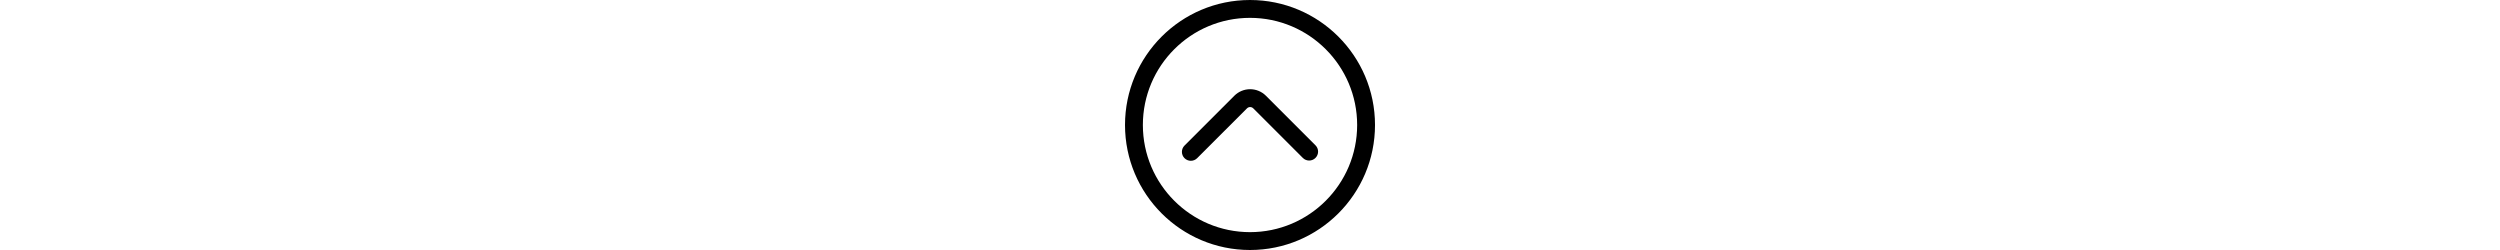
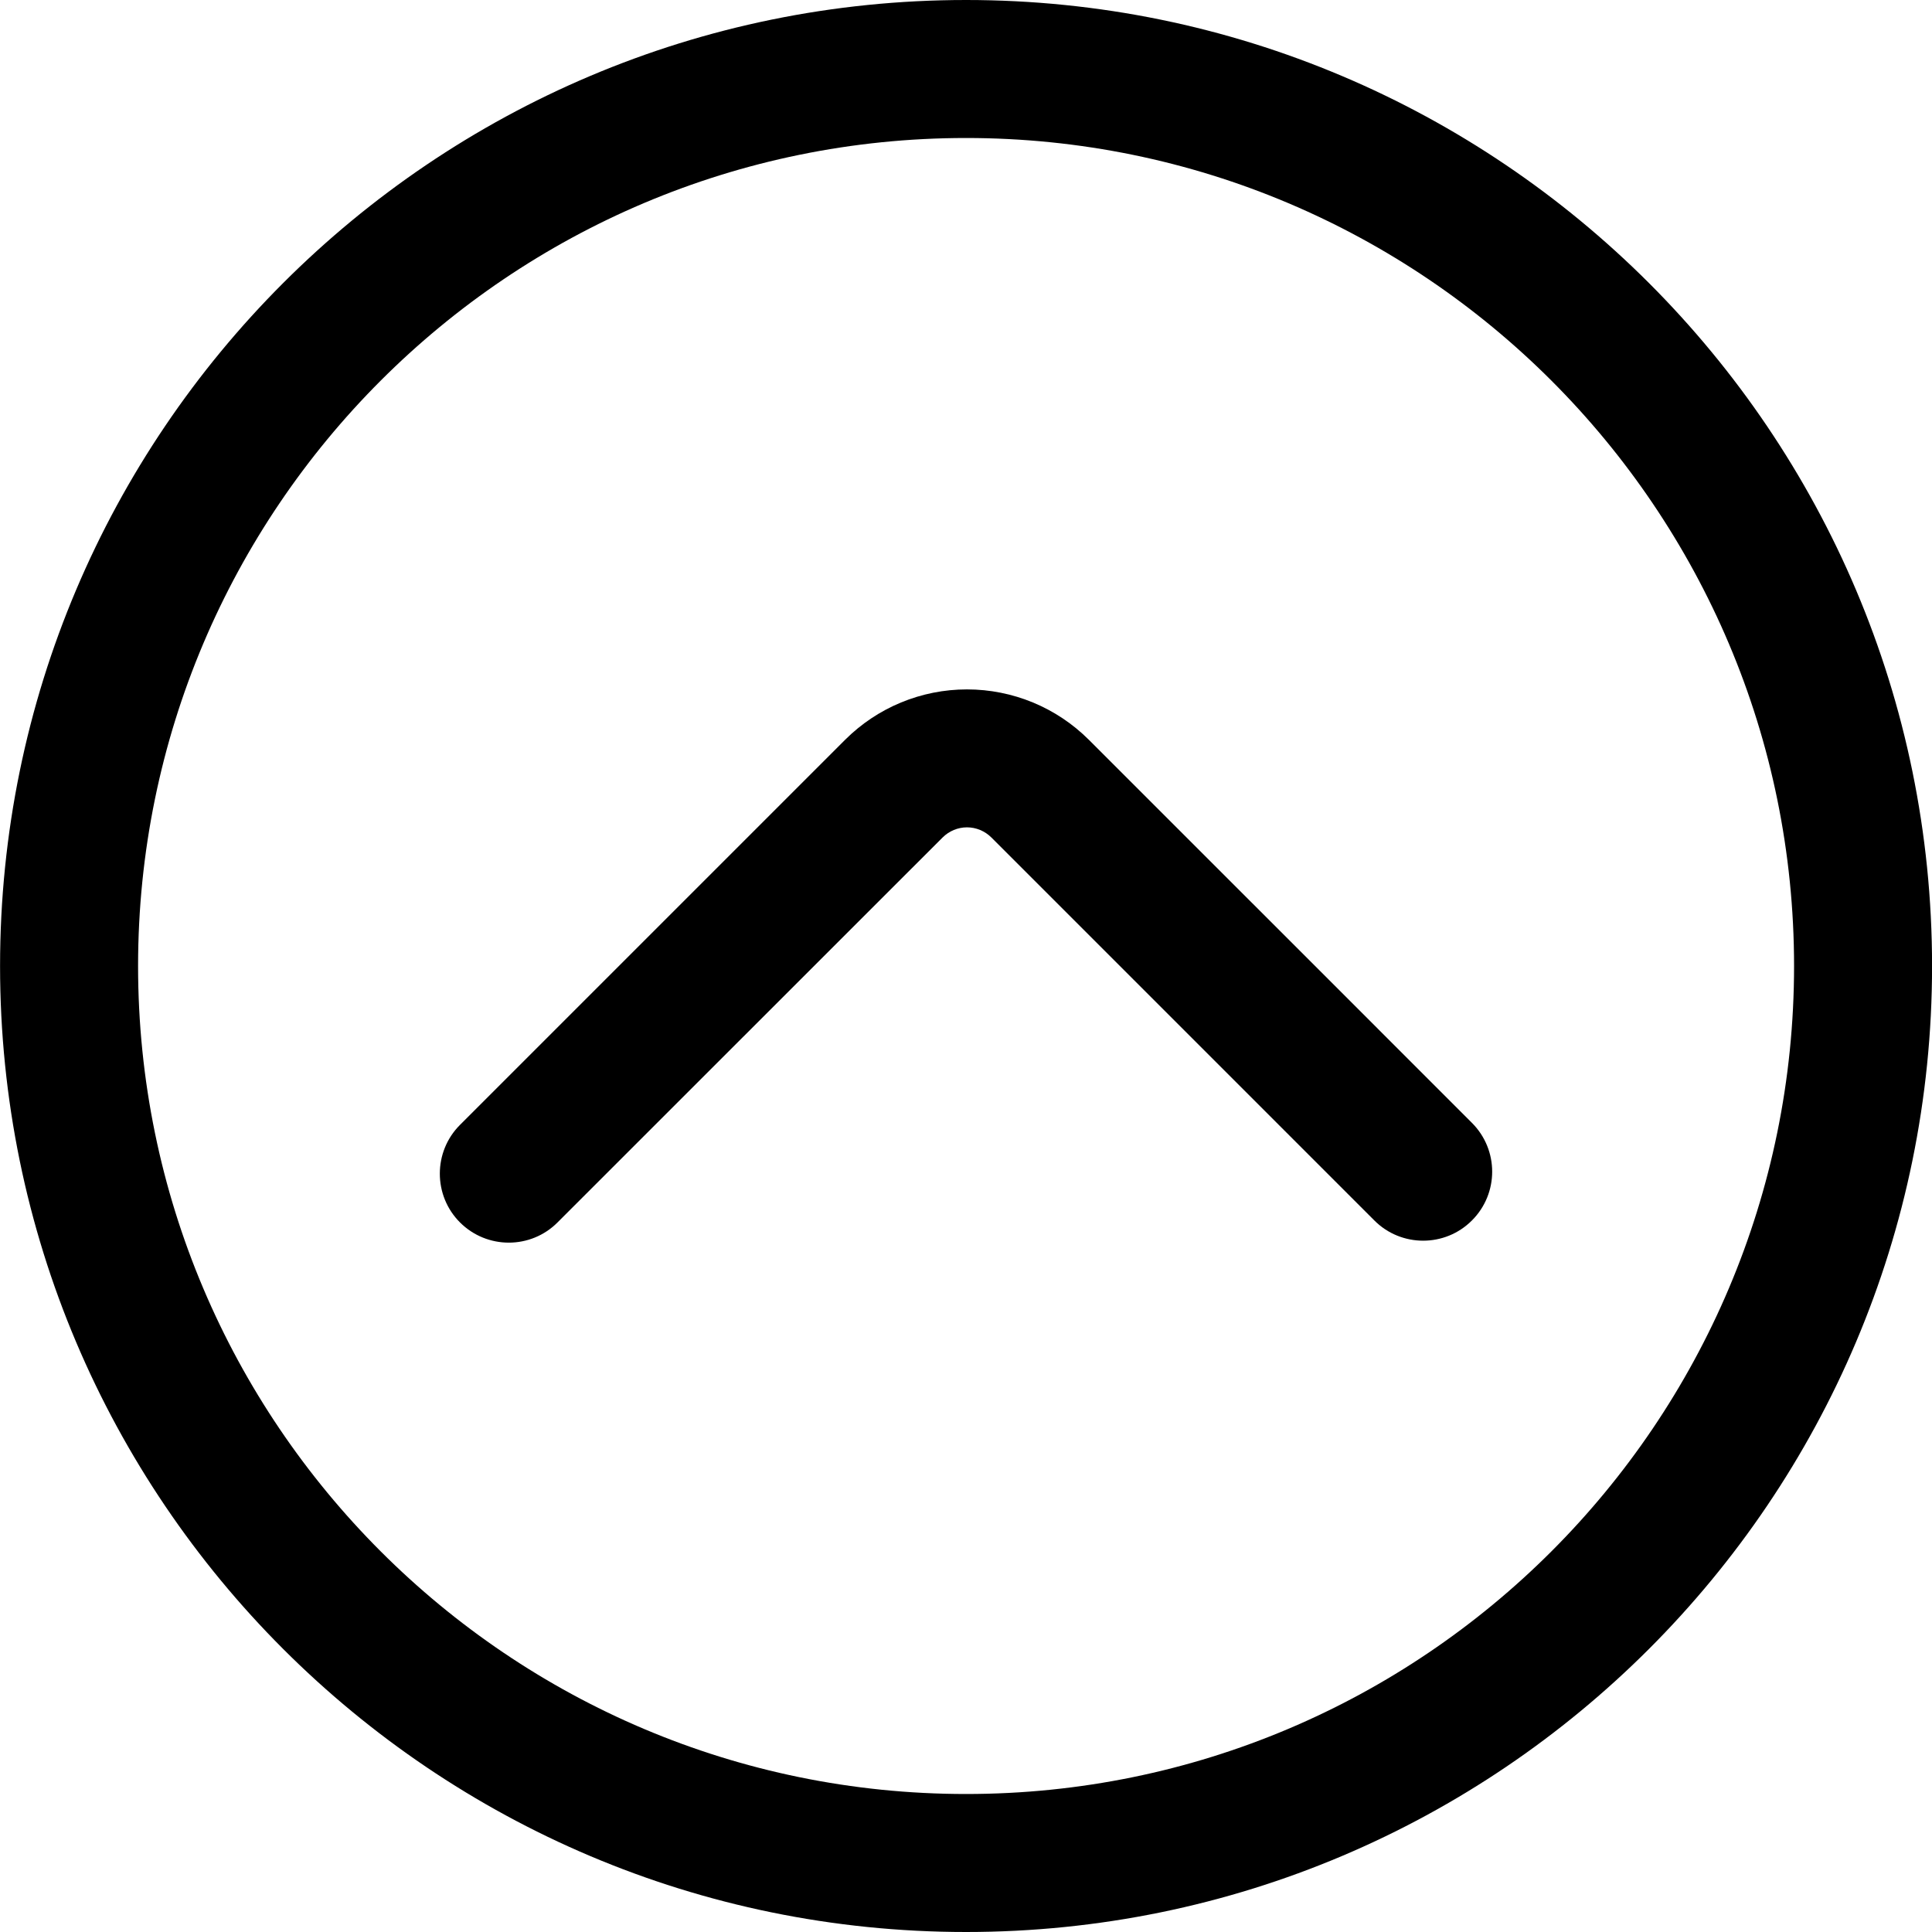
- <svg xmlns="http://www.w3.org/2000/svg" width="500" zoomAndPan="magnify" viewBox="0 0 375 375" height="50" preserveAspectRatio="xMidYMid meet" version="1.0">
+ <svg xmlns="http://www.w3.org/2000/svg" zoomAndPan="magnify" viewBox="0 0 375 375" preserveAspectRatio="xMidYMid meet" version="1.0">
  <path fill="#000000" d="M 375.012 187.5 C 375.012 84.012 291 0 187.512 0 C 84.027 0 0.012 84.012 0.012 187.5 C 0.012 290.988 84.027 375 187.512 375 C 291 375 375.012 290.988 375.012 187.5 Z M 348.227 187.5 C 348.227 276.199 276.215 348.215 187.512 348.215 C 98.812 348.215 26.801 276.199 26.801 187.5 C 26.801 98.801 98.812 26.785 187.512 26.785 C 276.215 26.785 348.227 98.801 348.227 187.5 Z M 348.227 187.5 " fill-opacity="1" fill-rule="evenodd" />
  <path fill="#000000" d="M 108.219 237.27 C 164.875 180.641 157.25 188.262 182.957 162.555 C 184.215 161.301 185.926 160.586 187.691 160.586 C 189.457 160.586 191.168 161.301 192.426 162.555 C 217.438 187.57 266.762 236.891 266.762 236.891 C 271.977 242.125 280.484 242.125 285.699 236.891 C 290.941 231.66 290.941 223.18 285.699 217.945 C 285.699 217.945 236.402 168.625 211.363 143.609 C 205.078 137.328 196.57 133.812 187.691 133.812 C 178.809 133.812 170.305 137.328 164.02 143.609 C 138.312 169.316 145.91 161.719 89.281 218.344 C 84.066 223.559 84.066 232.055 89.281 237.27 C 94.523 242.504 103.004 242.504 108.219 237.27 Z M 108.219 237.27 " fill-opacity="1" fill-rule="evenodd" />
</svg>
